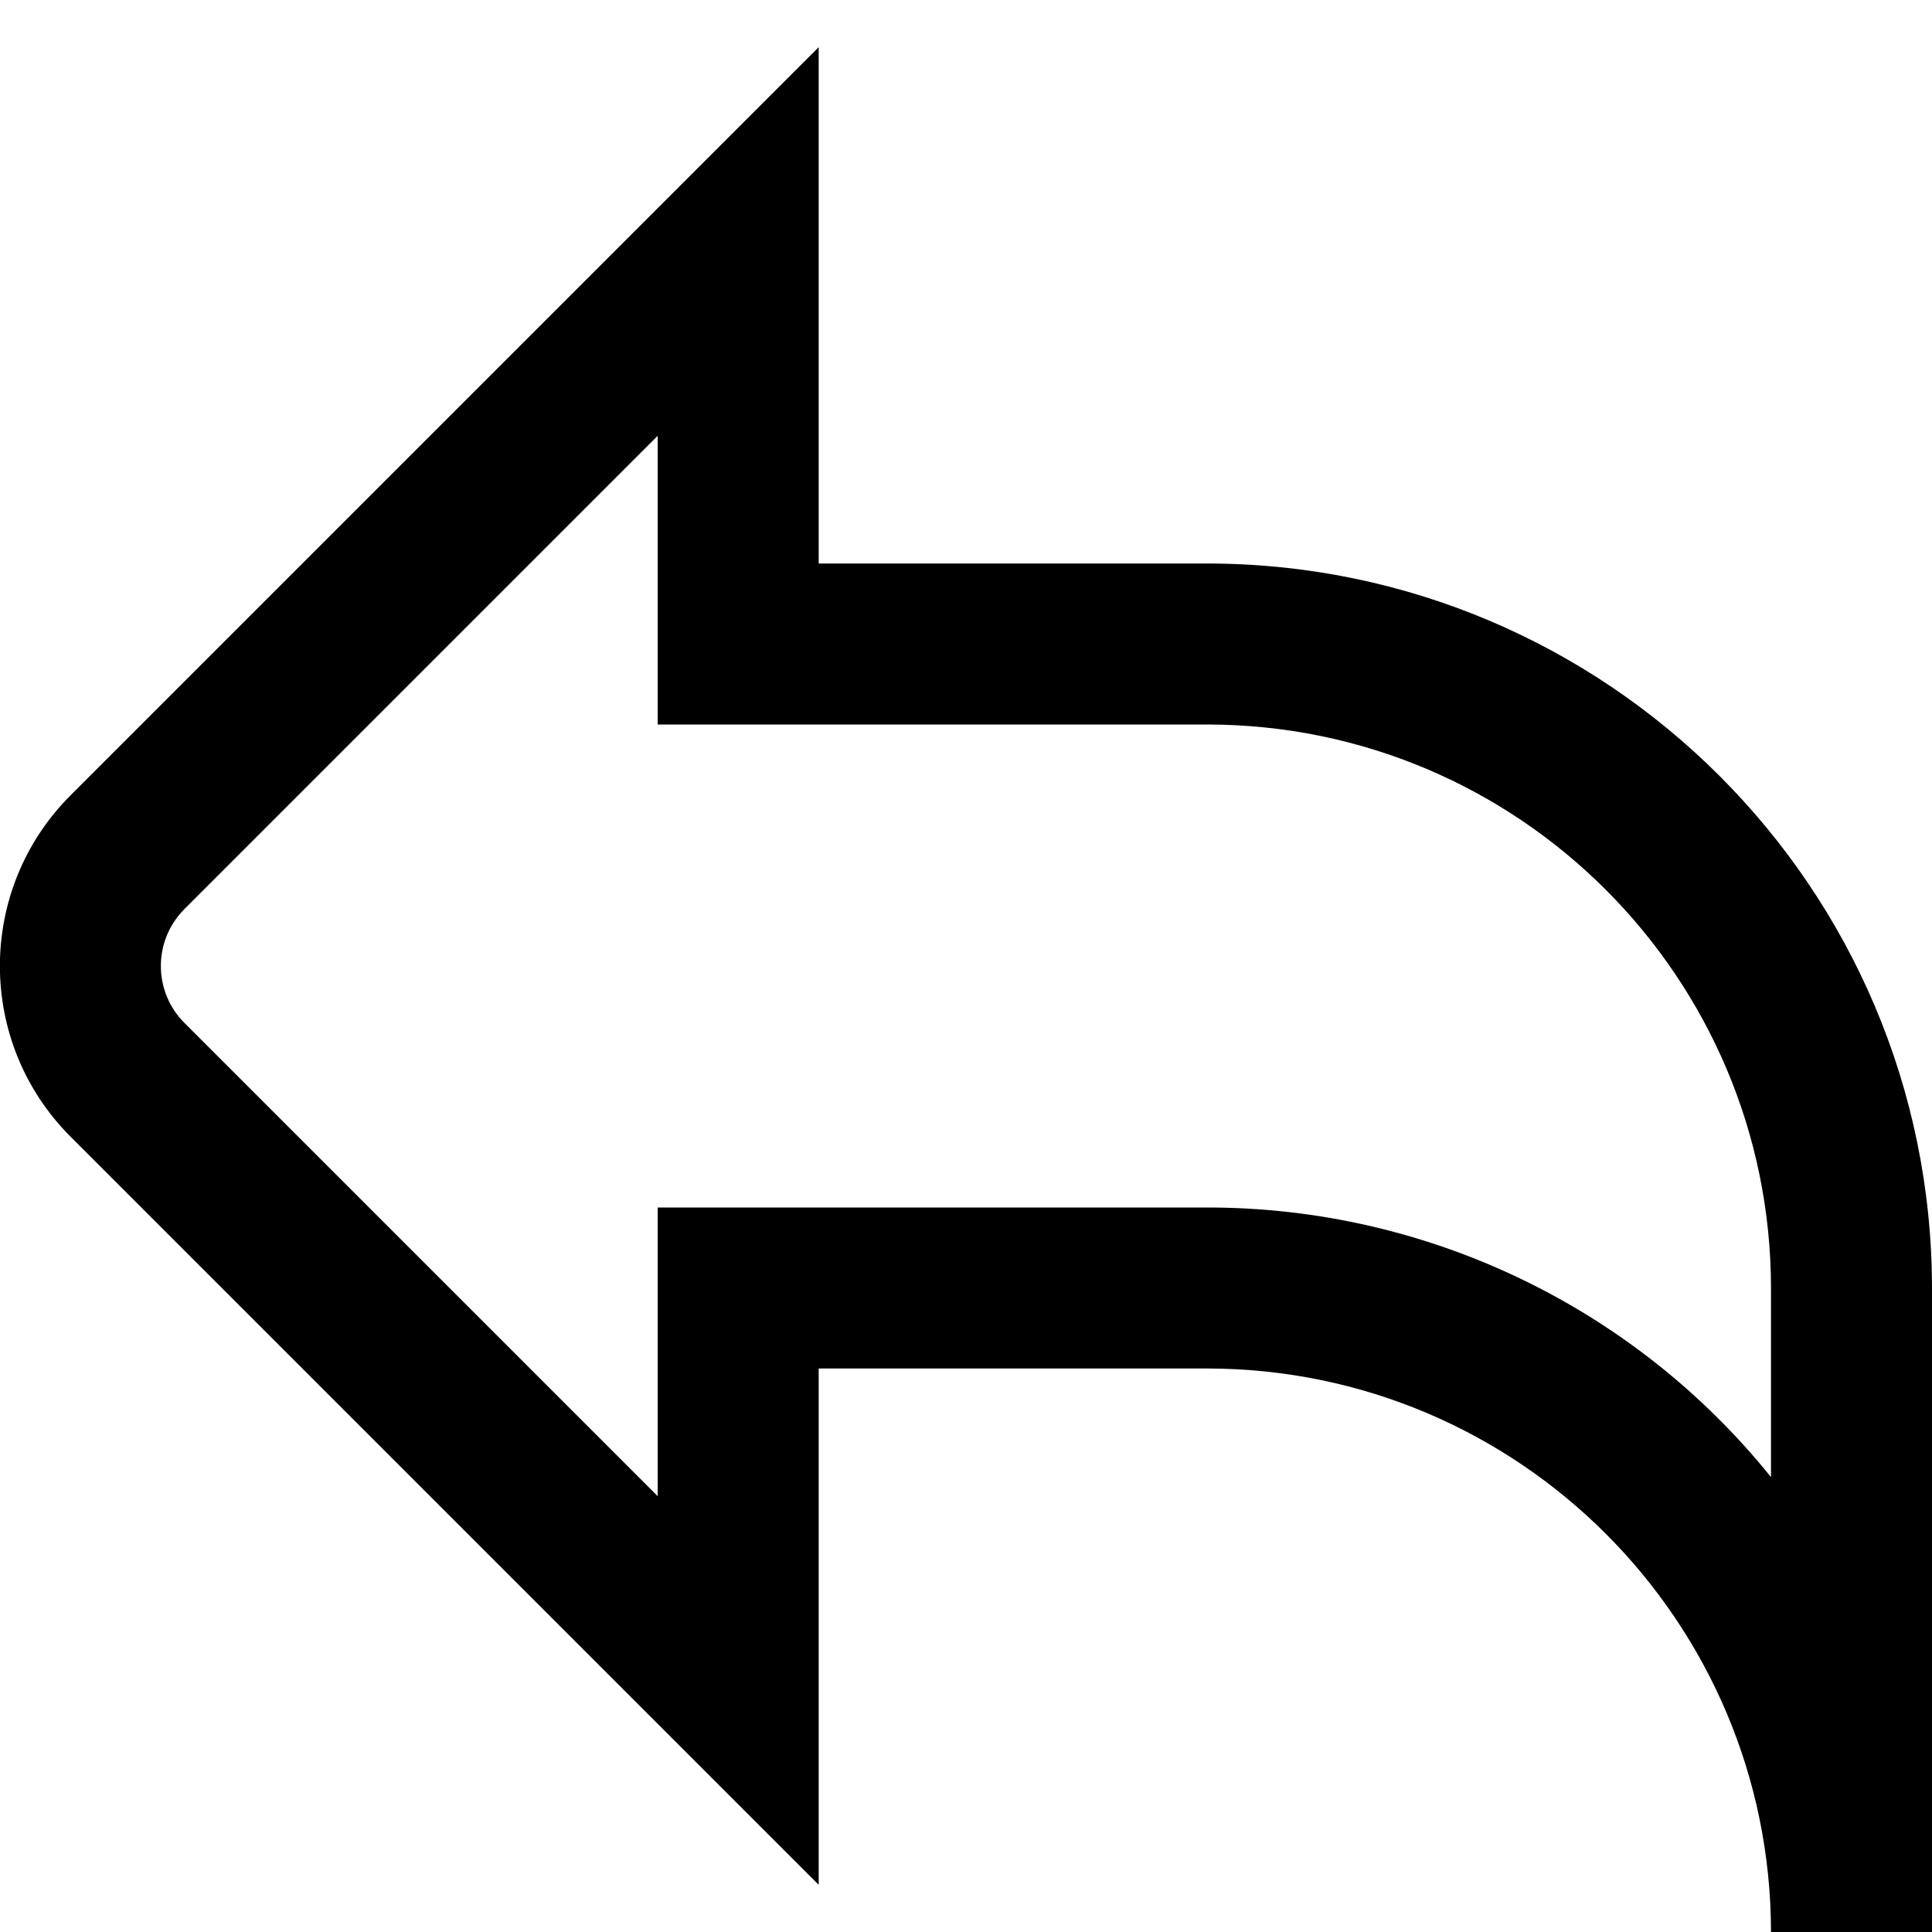
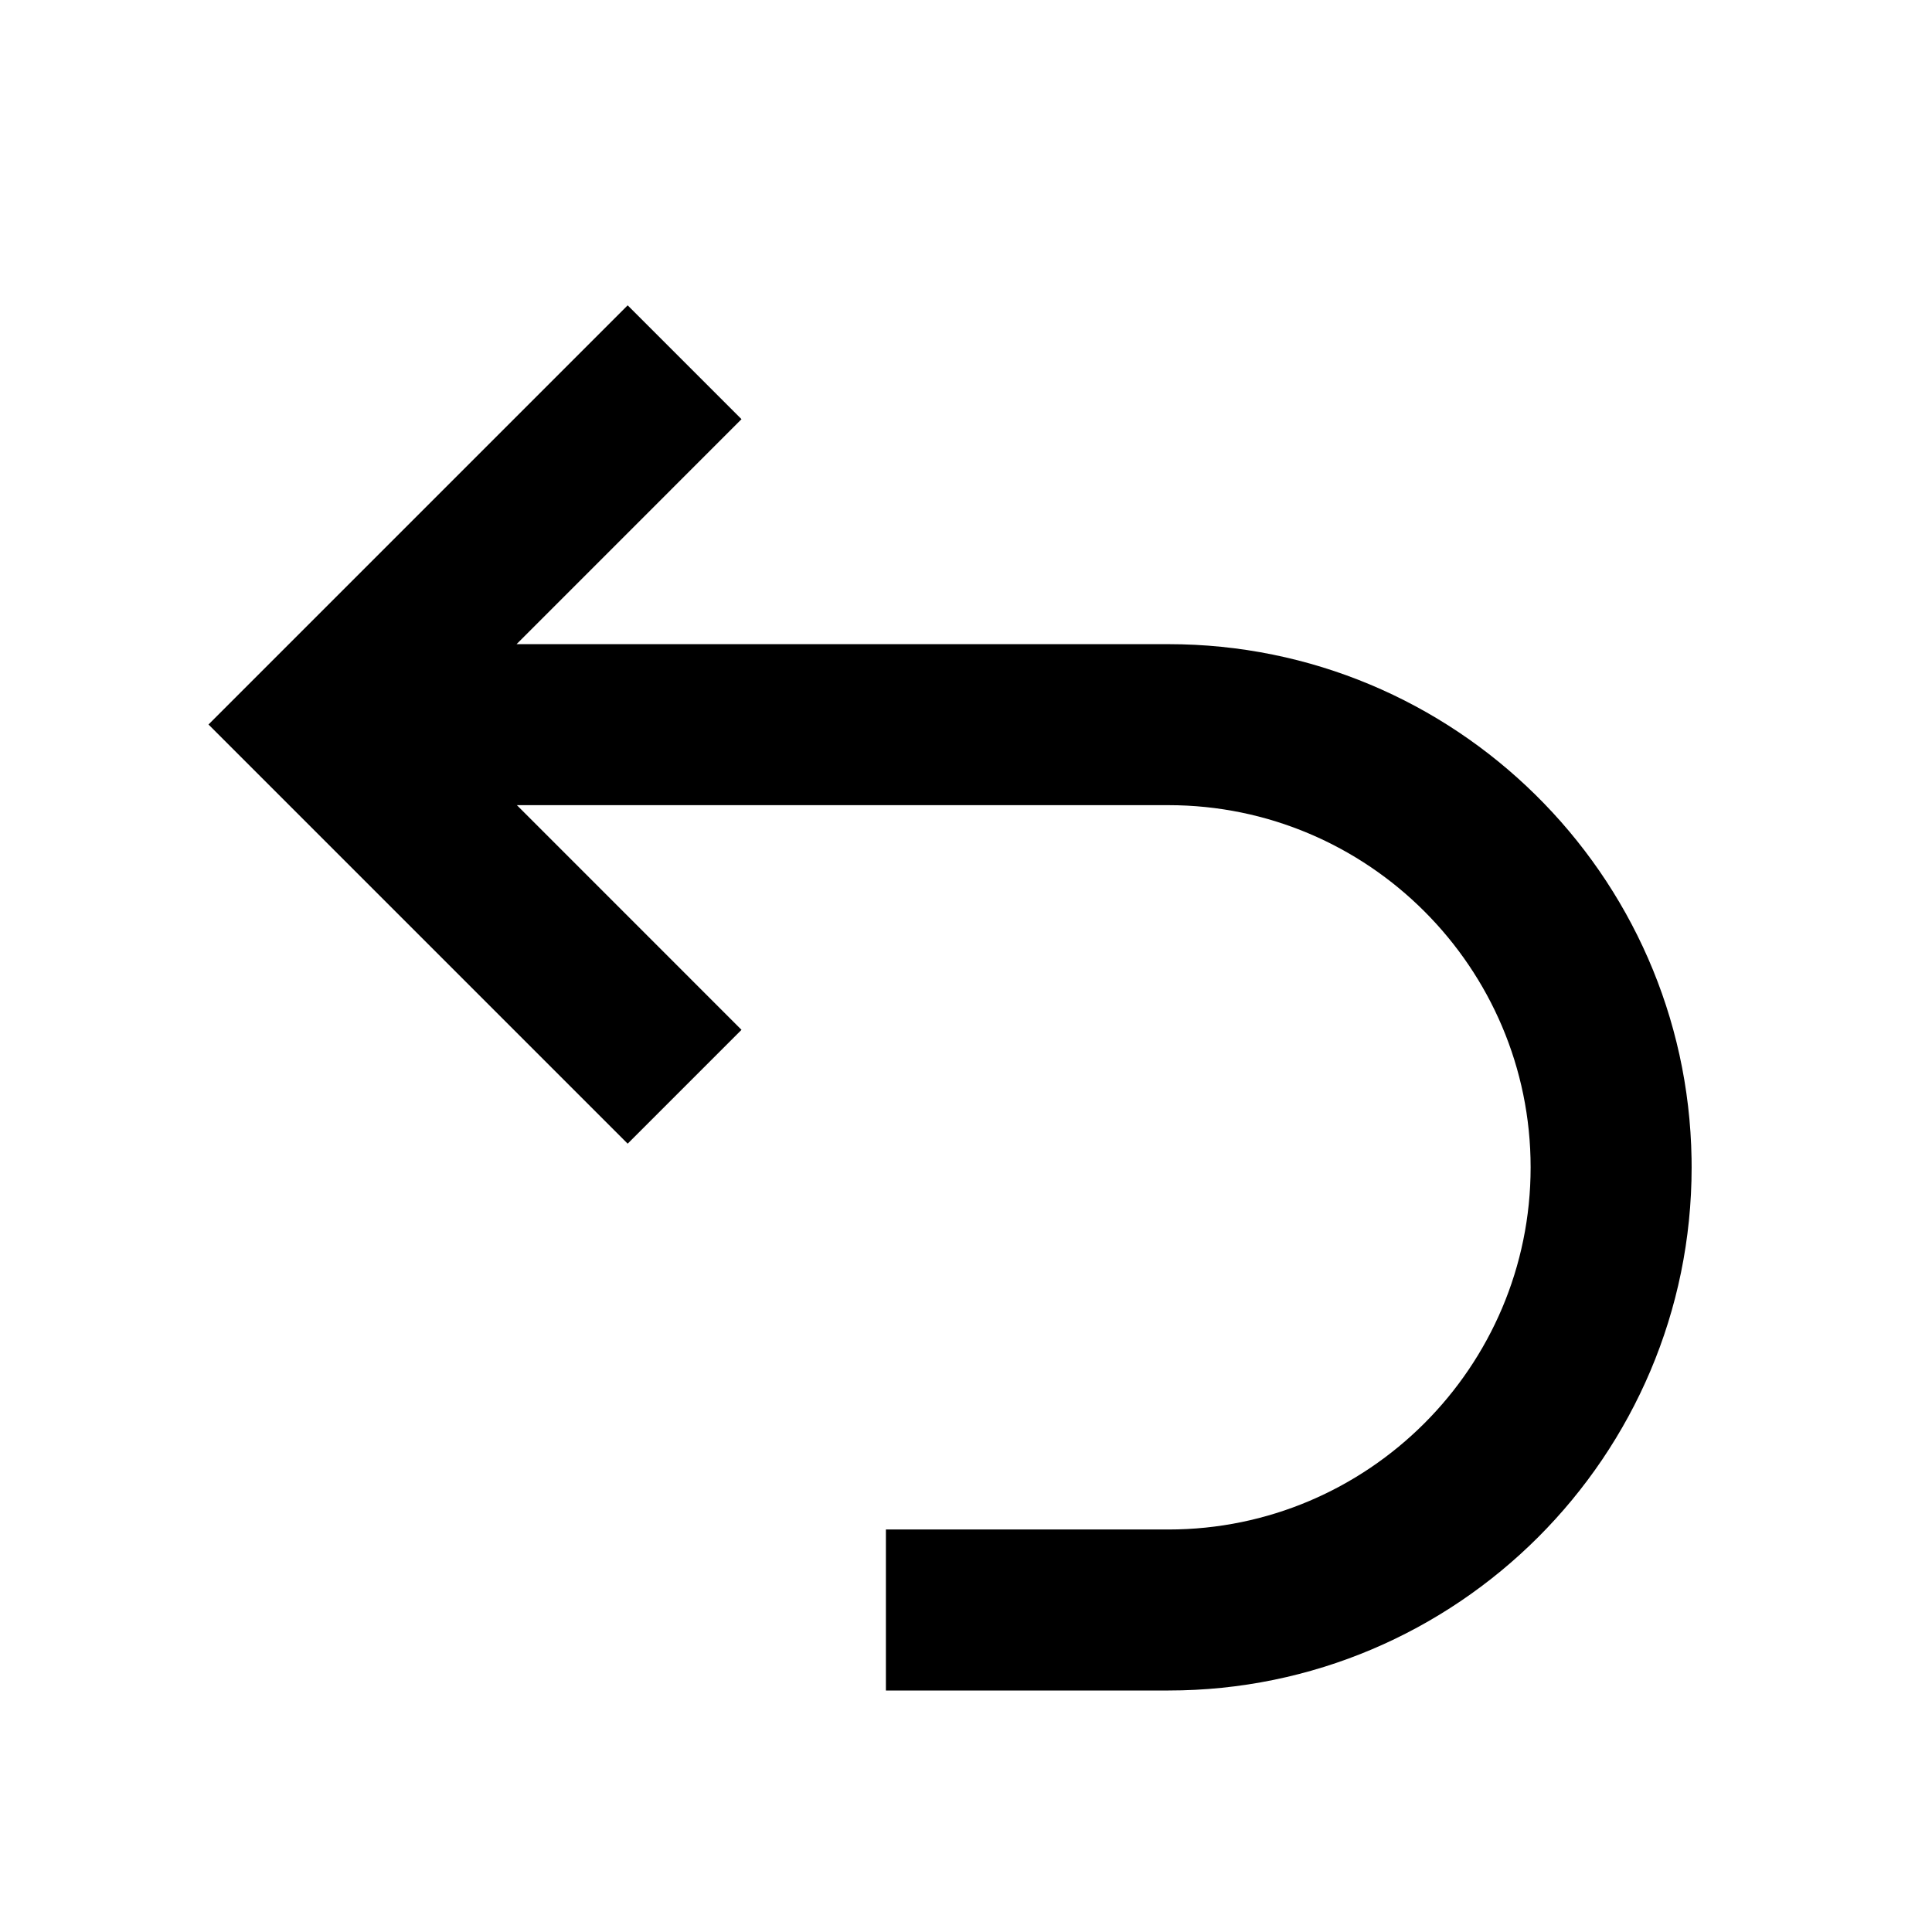
- <svg xmlns="http://www.w3.org/2000/svg" viewBox="0 0 24 24" width="512" height="512">
-   <g id="_01_align_center" data-name="01 align center">
-     <path d="M24,24H22a7.008,7.008,0,0,0-7-7H10.17v6.414L.877,14.121a3,3,0,0,1,0-4.242L10.17.586V7H15a9.01,9.01,0,0,1,9,9ZM8.17,5.414,2.291,11.293a1,1,0,0,0,0,1.414L8.17,18.586V15H15a8.989,8.989,0,0,1,7,3.349V16a7.008,7.008,0,0,0-7-7H8.17Z" />
+ <svg xmlns="http://www.w3.org/2000/svg" width="800px" height="800px" viewBox="0 0 512 512" version="1.1">
+   <g id="Page-1" stroke="none" stroke-width="1" fill="none" fill-rule="evenodd">
+     <g id="Combined-Shape" fill="#000000" transform="translate(55.25333, 80.91505)">
+       <path d="M141.255,192 L111.085,222.17 L0,111.085 L111.085,0 L141.255,30.17 L81.642,89.794 L254.4,89.794 C330.094,89.794 391.8,150.743 393.027,226.15 L393.045,228.44 C393.045,304.898 330.859,367.085 254.4,367.085 L254.4,367.085 L179.52,367.085 L179.52,324.418 L254.4,324.418 C307.307,324.418 350.379,281.346 350.379,228.44 C350.379,175.533 307.307,132.461 254.4,132.461 L254.4,132.461 L81.727,132.46 L141.255,192 Z">
+ 
+ </path>
+     </g>
  </g>
</svg>
